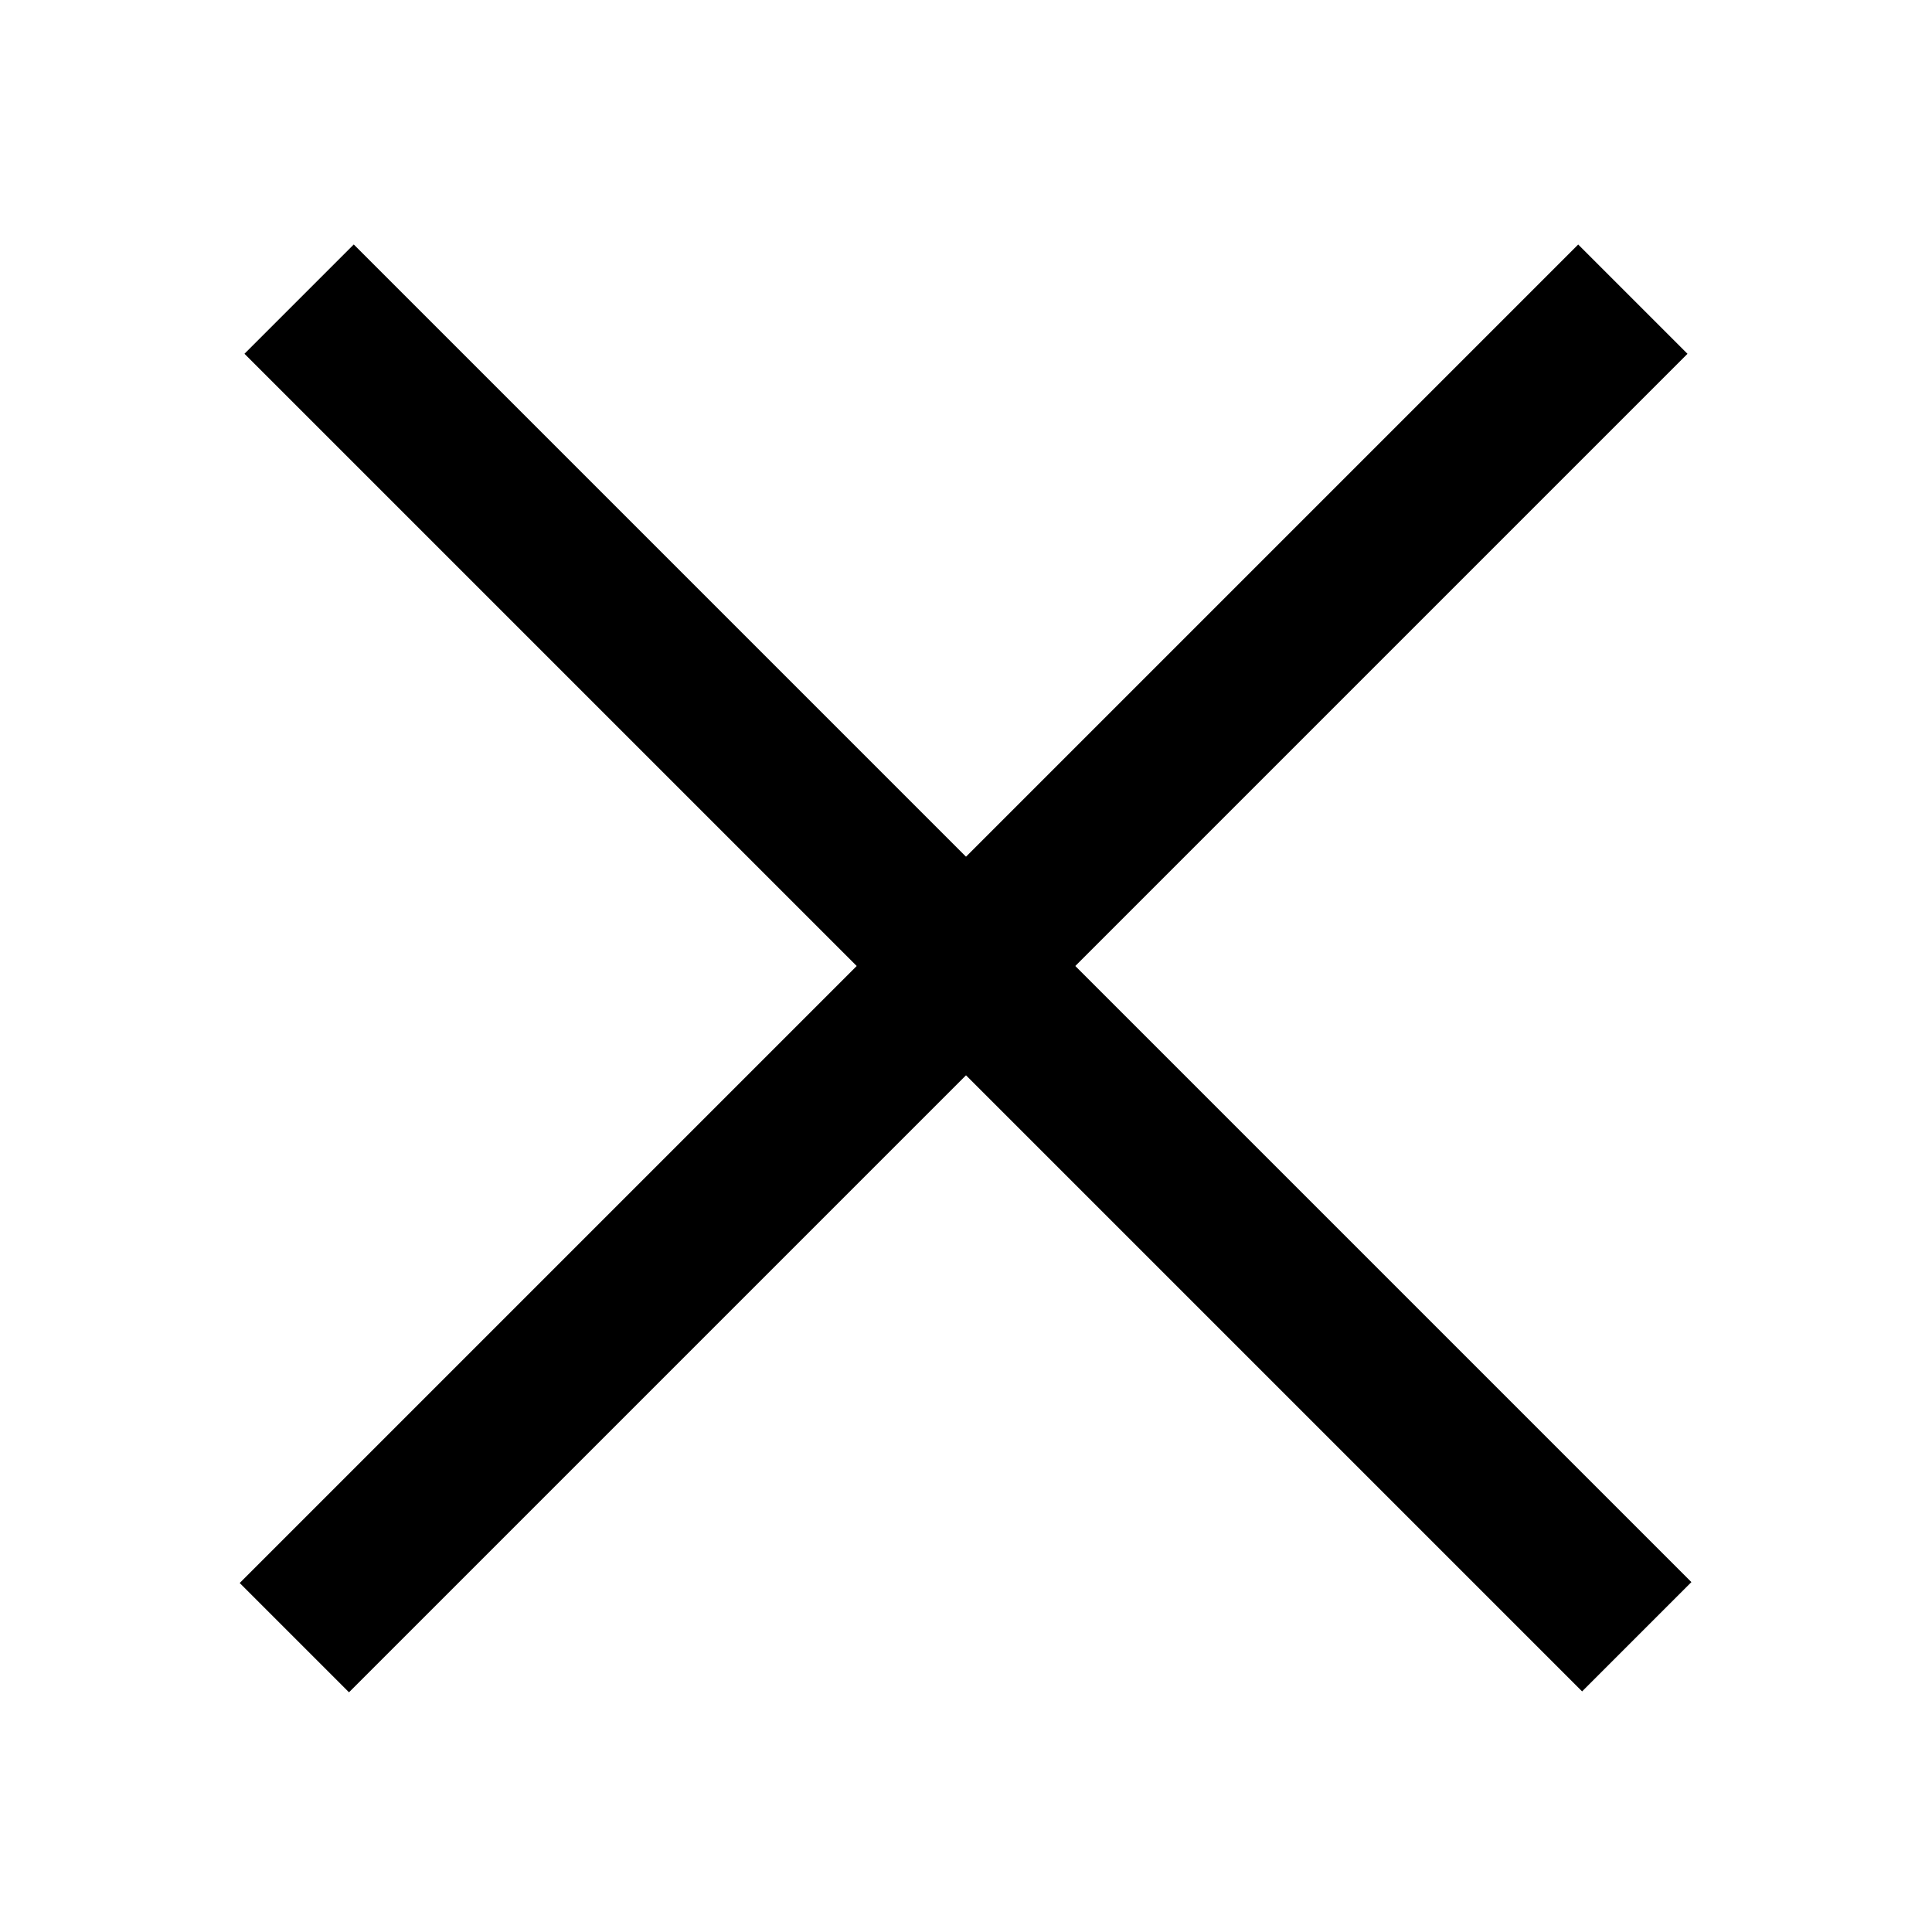
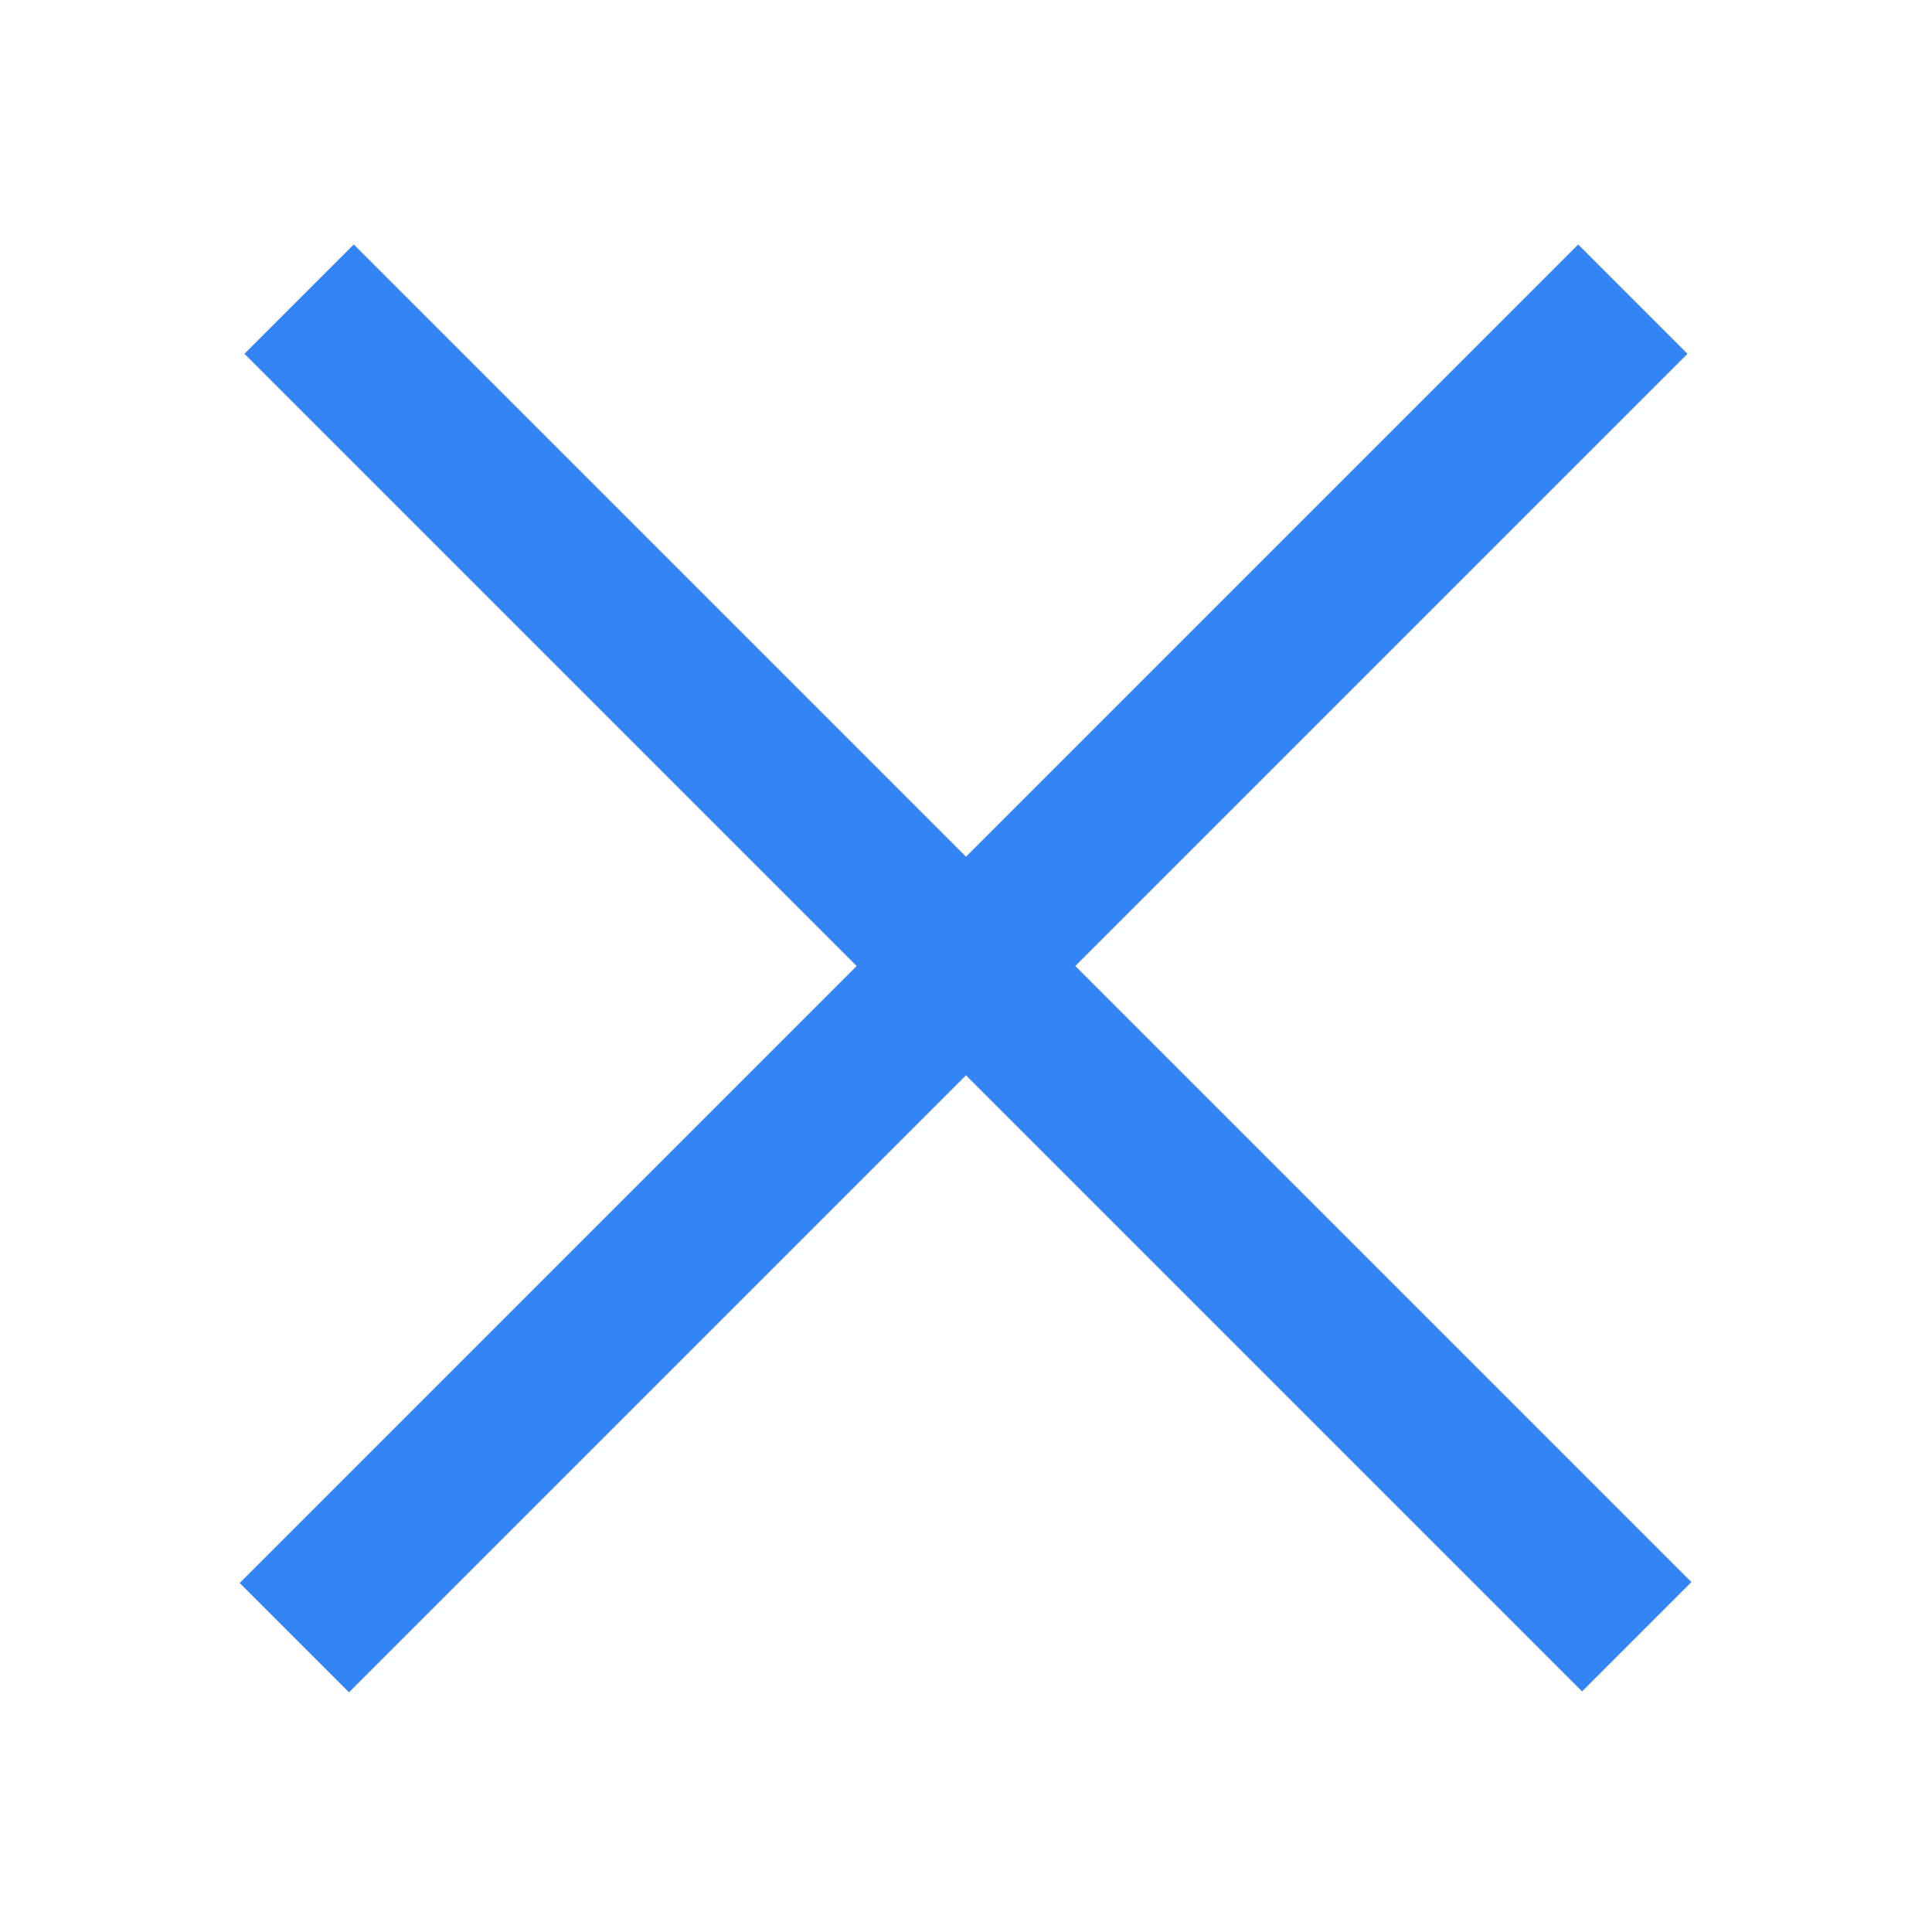
<svg xmlns="http://www.w3.org/2000/svg" viewBox="0 0 50 50" width="25px" height="25px">
-   <line fill="none" stroke="#000000" stroke-width="4" stroke-miterlimit="10" x1="7.741" y1="7.741" x2="42.359" y2="42.359" />
-   <line fill="none" stroke="#000000" stroke-width="4" stroke-miterlimit="10" x1="42.258" y1="7.742" x2="7.618" y2="42.382" />
+   <line fill="none" stroke="#3384F5" stroke-width="4" stroke-miterlimit="10" x1="7.741" y1="7.741" x2="42.359" y2="42.359" />
+   <line fill="none" stroke="#3384F5" stroke-width="4" stroke-miterlimit="10" x1="42.258" y1="7.742" x2="7.618" y2="42.382" />
</svg>
